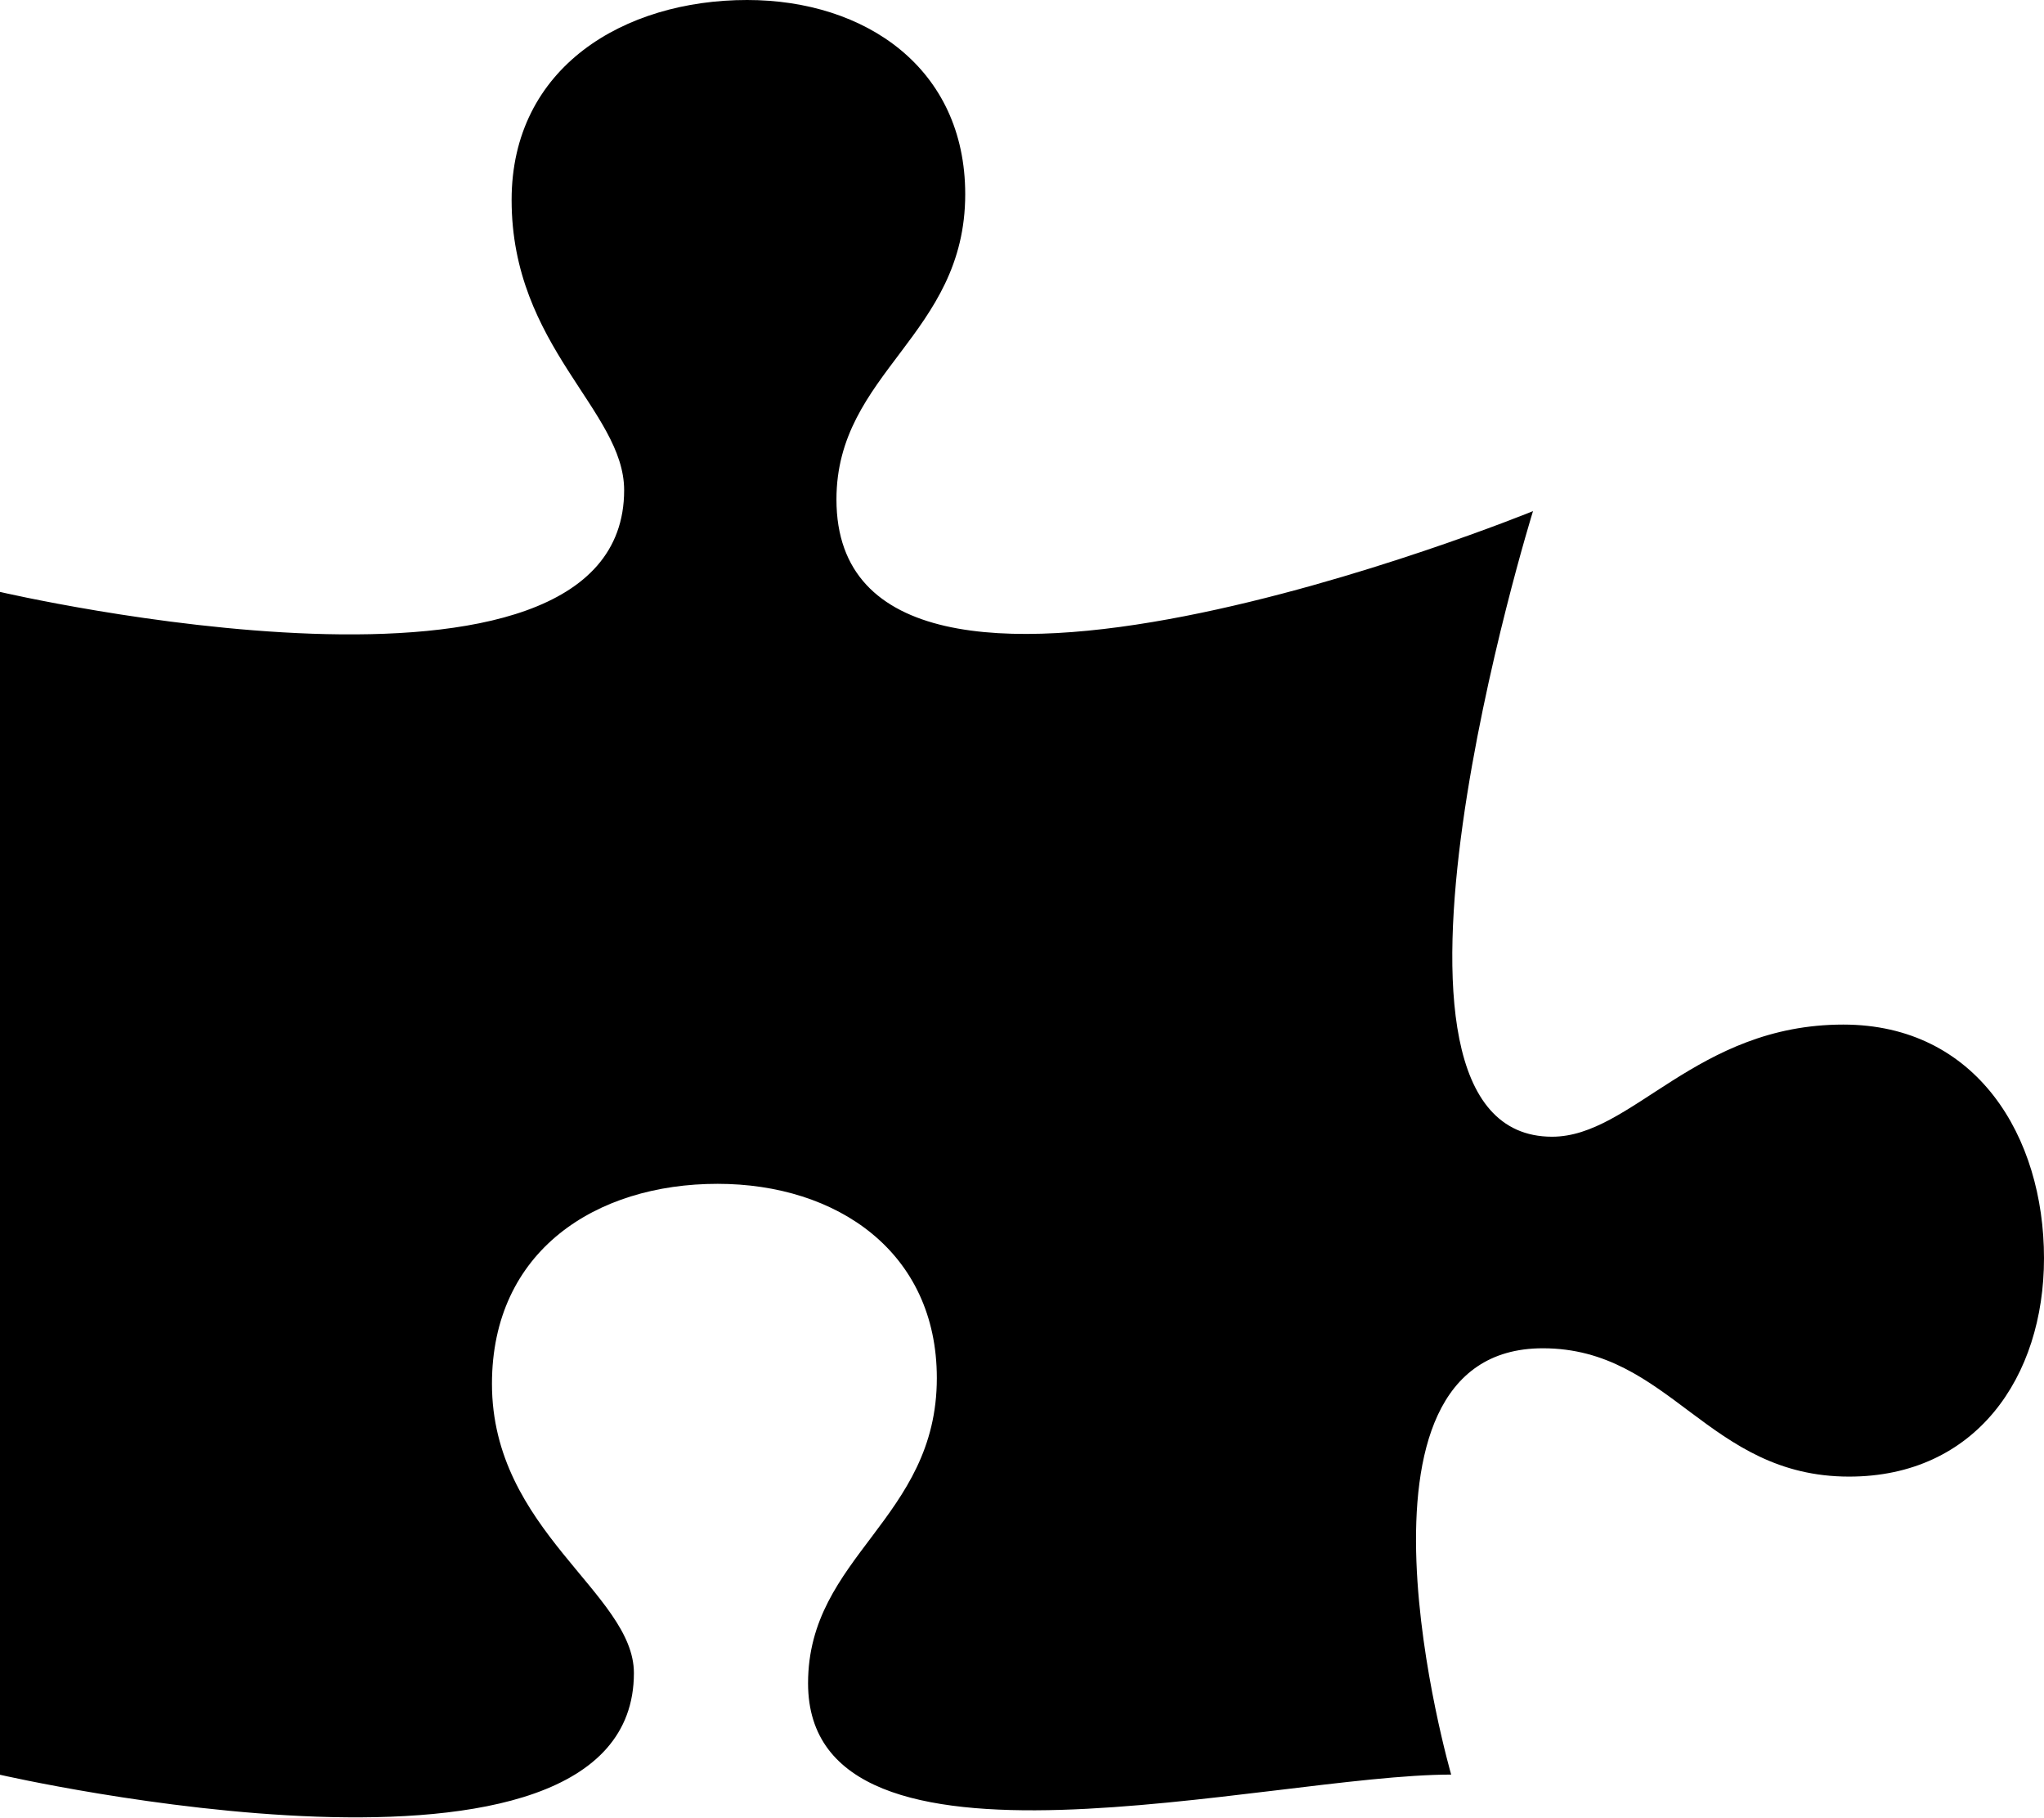
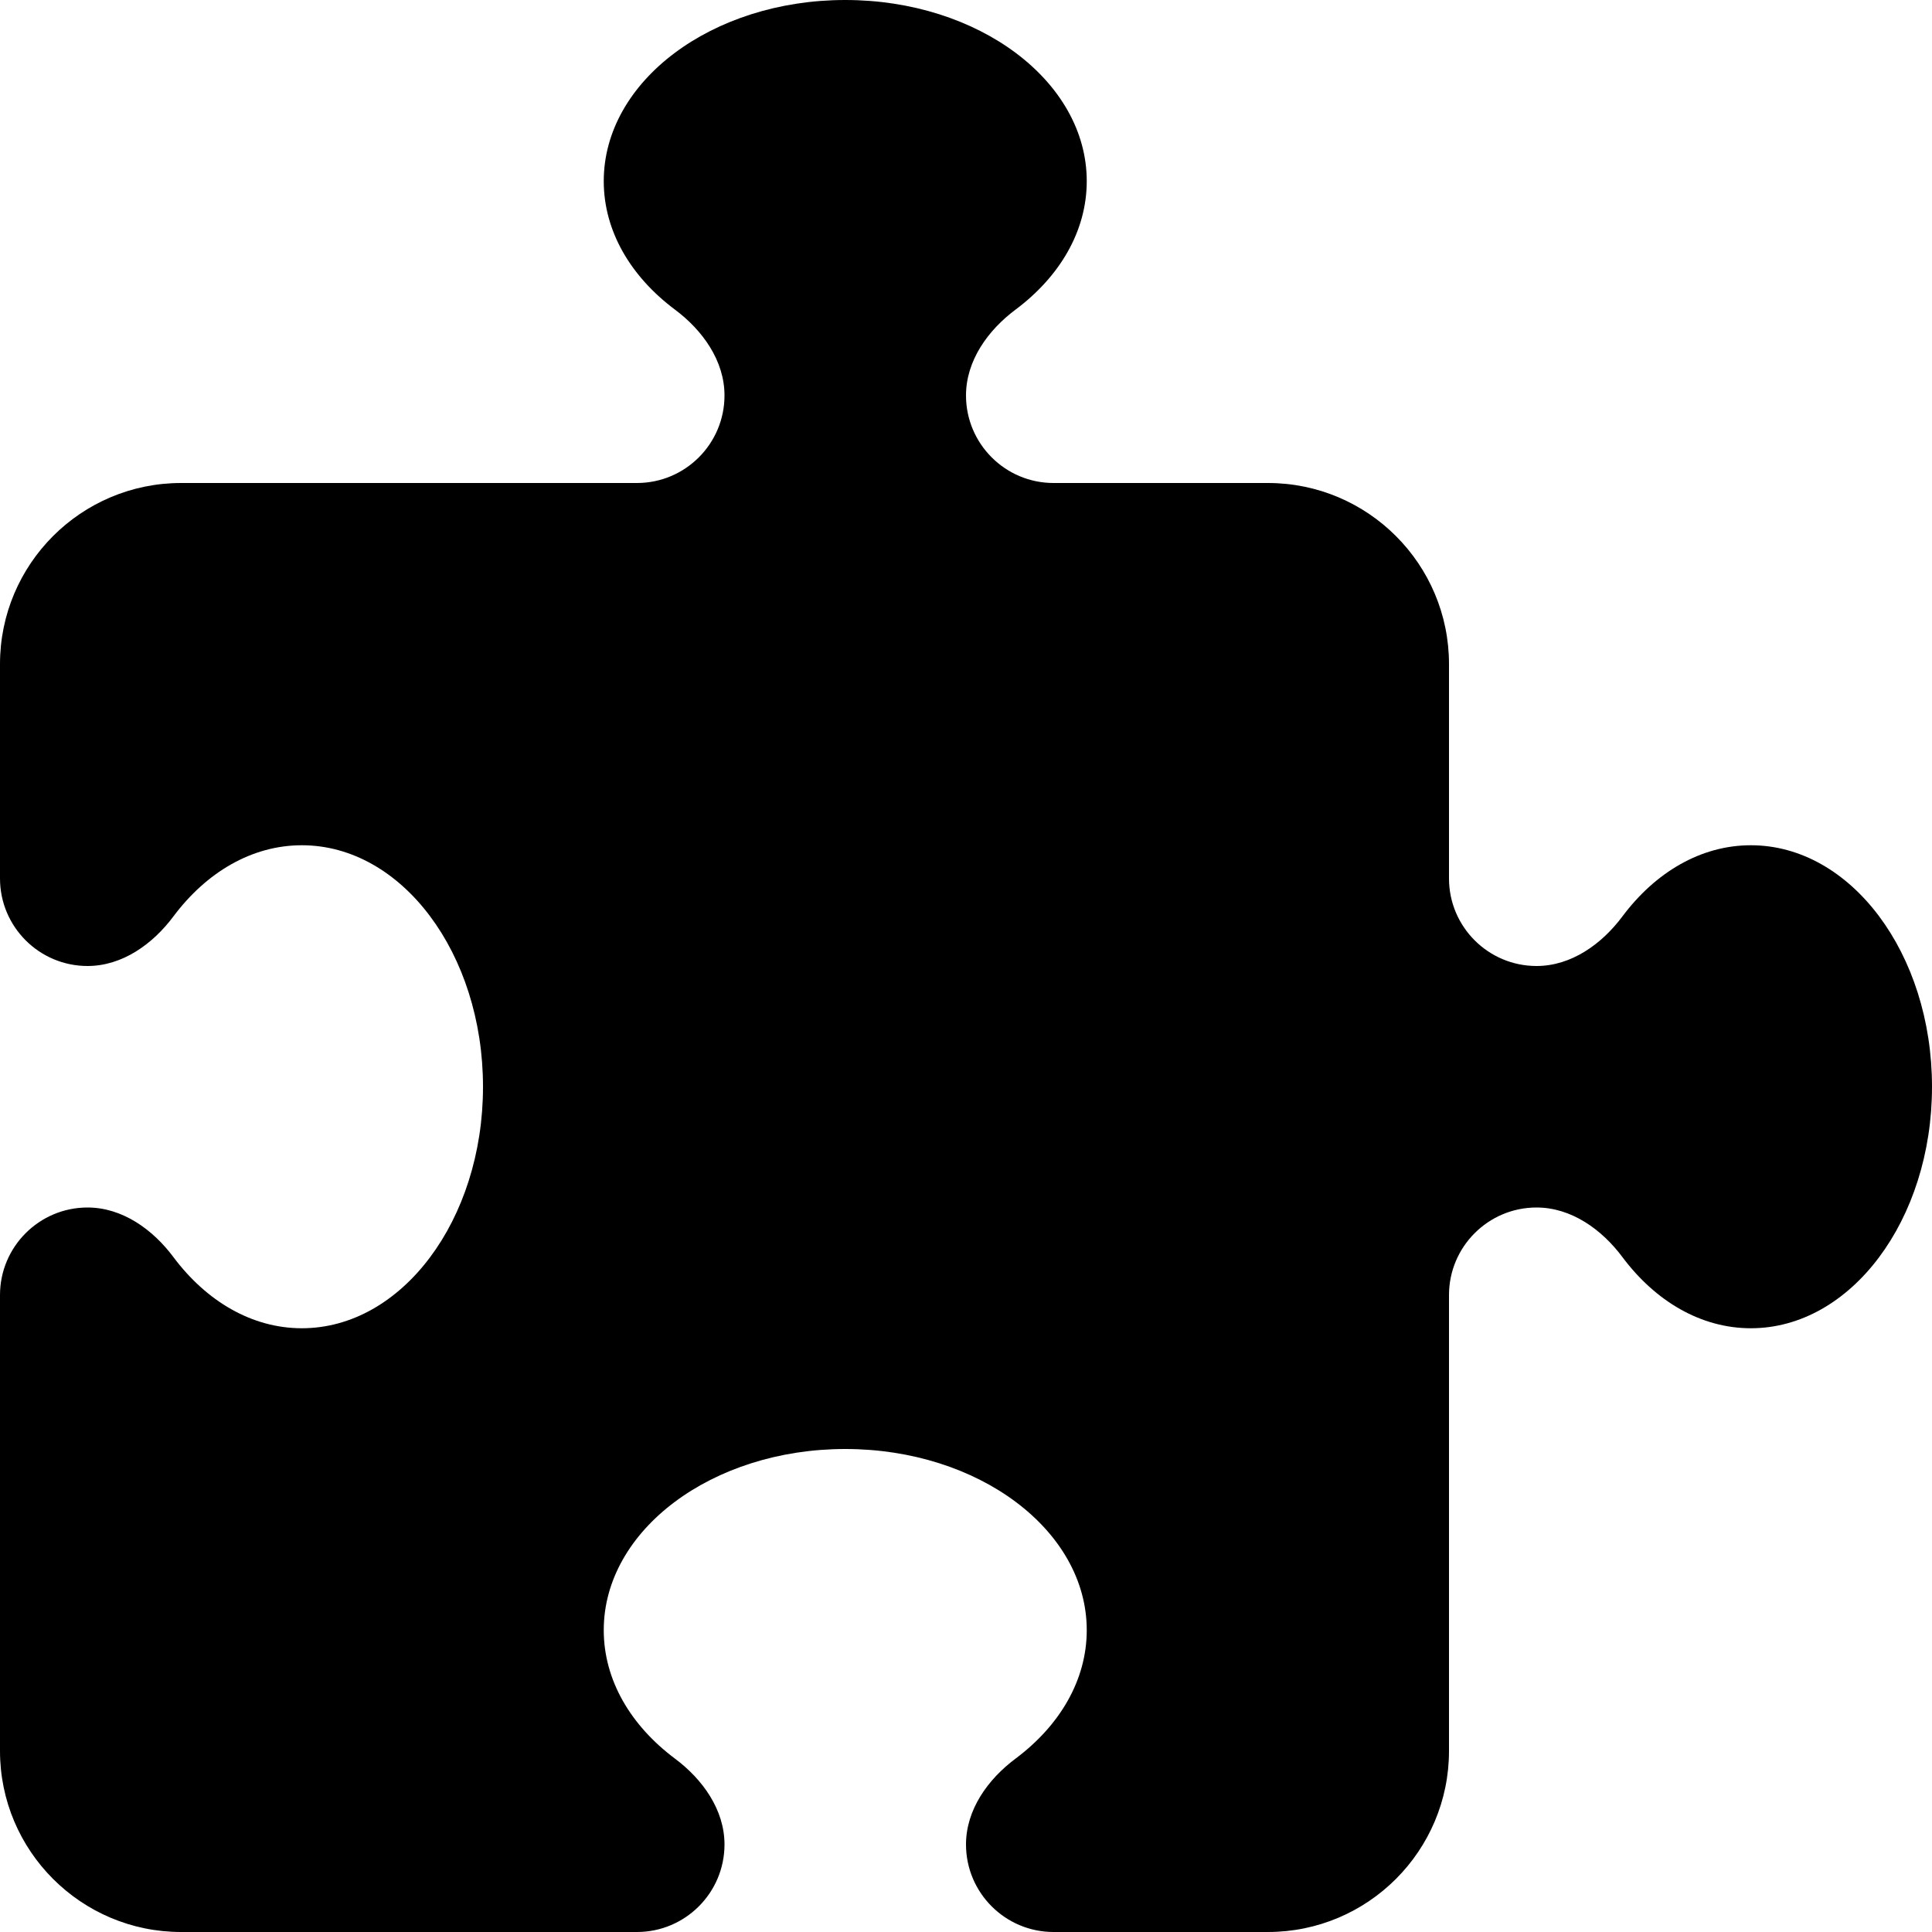
- <svg xmlns="http://www.w3.org/2000/svg" viewBox="0 0 576 512">
-   <path d="M519.442 288.651c-41.519 0-59.5 31.593-82.058 31.593C377.409 320.244 432 144 432 144s-196.288 80-196.288-3.297c0-35.827 36.288-46.25 36.288-85.985C272 19.216 243.885 0 210.539 0c-34.654 0-66.366 18.891-66.366 56.346 0 41.364 31.711 59.277 31.711 81.75C175.885 207.719 0 166.758 0 166.758v333.237s178.635 41.047 178.635-28.662c0-22.473-40-40.107-40-81.471 0-37.456 29.25-56.346 63.577-56.346 33.673 0 61.788 19.216 61.788 54.717 0 39.735-36.288 50.158-36.288 85.985 0 60.803 129.675 25.73 181.23 25.73 0 0-34.725-120.101 25.827-120.101 35.962 0 46.423 36.152 86.308 36.152C556.712 416 576 387.99 576 354.443c0-34.199-18.962-65.792-56.558-65.792z" />
+ <svg xmlns="http://www.w3.org/2000/svg" aria-hidden="true" focusable="false" data-prefix="fas" data-icon="puzzle-piece" class="svg-inline--fa fa-puzzle-piece" role="img" viewBox="0 0 512 512">
+   <path fill="currentColor" d="M192 104.8c0-9.2-5.8-17.3-13.2-22.8C167.2 73.3 160 61.3 160 48c0-26.5 28.7-48 64-48s64 21.5 64 48c0 13.3-7.2 25.3-18.8 34c-7.4 5.5-13.2 13.6-13.2 22.8c0 12.8 10.4 23.2 23.2 23.2H336c26.5 0 48 21.5 48 48v56.8c0 12.8 10.4 23.2 23.2 23.2c9.2 0 17.3-5.8 22.8-13.2c8.7-11.6 20.7-18.8 34-18.8c26.5 0 48 28.7 48 64s-21.5 64-48 64c-13.3 0-25.3-7.2-34-18.8c-5.5-7.4-13.6-13.2-22.8-13.2c-12.8 0-23.2 10.4-23.2 23.2V464c0 26.5-21.5 48-48 48H279.2c-12.8 0-23.2-10.4-23.2-23.2c0-9.2 5.8-17.3 13.2-22.8c11.6-8.7 18.8-20.7 18.8-34c0-26.5-28.7-48-64-48s-64 21.5-64 48c0 13.3 7.2 25.3 18.8 34c7.4 5.5 13.2 13.6 13.2 22.8c0 12.8-10.4 23.2-23.2 23.2H48c-26.5 0-48-21.5-48-48V343.2C0 330.4 10.4 320 23.2 320c9.2 0 17.3 5.8 22.8 13.2C54.7 344.8 66.7 352 80 352c26.5 0 48-28.7 48-64s-21.5-64-48-64c-13.3 0-25.3 7.2-34 18.8C40.5 250.2 32.4 256 23.2 256C10.4 256 0 245.6 0 232.8V176c0-26.5 21.5-48 48-48H168.8c12.8 0 23.2-10.4 23.2-23.2z" />
</svg>
